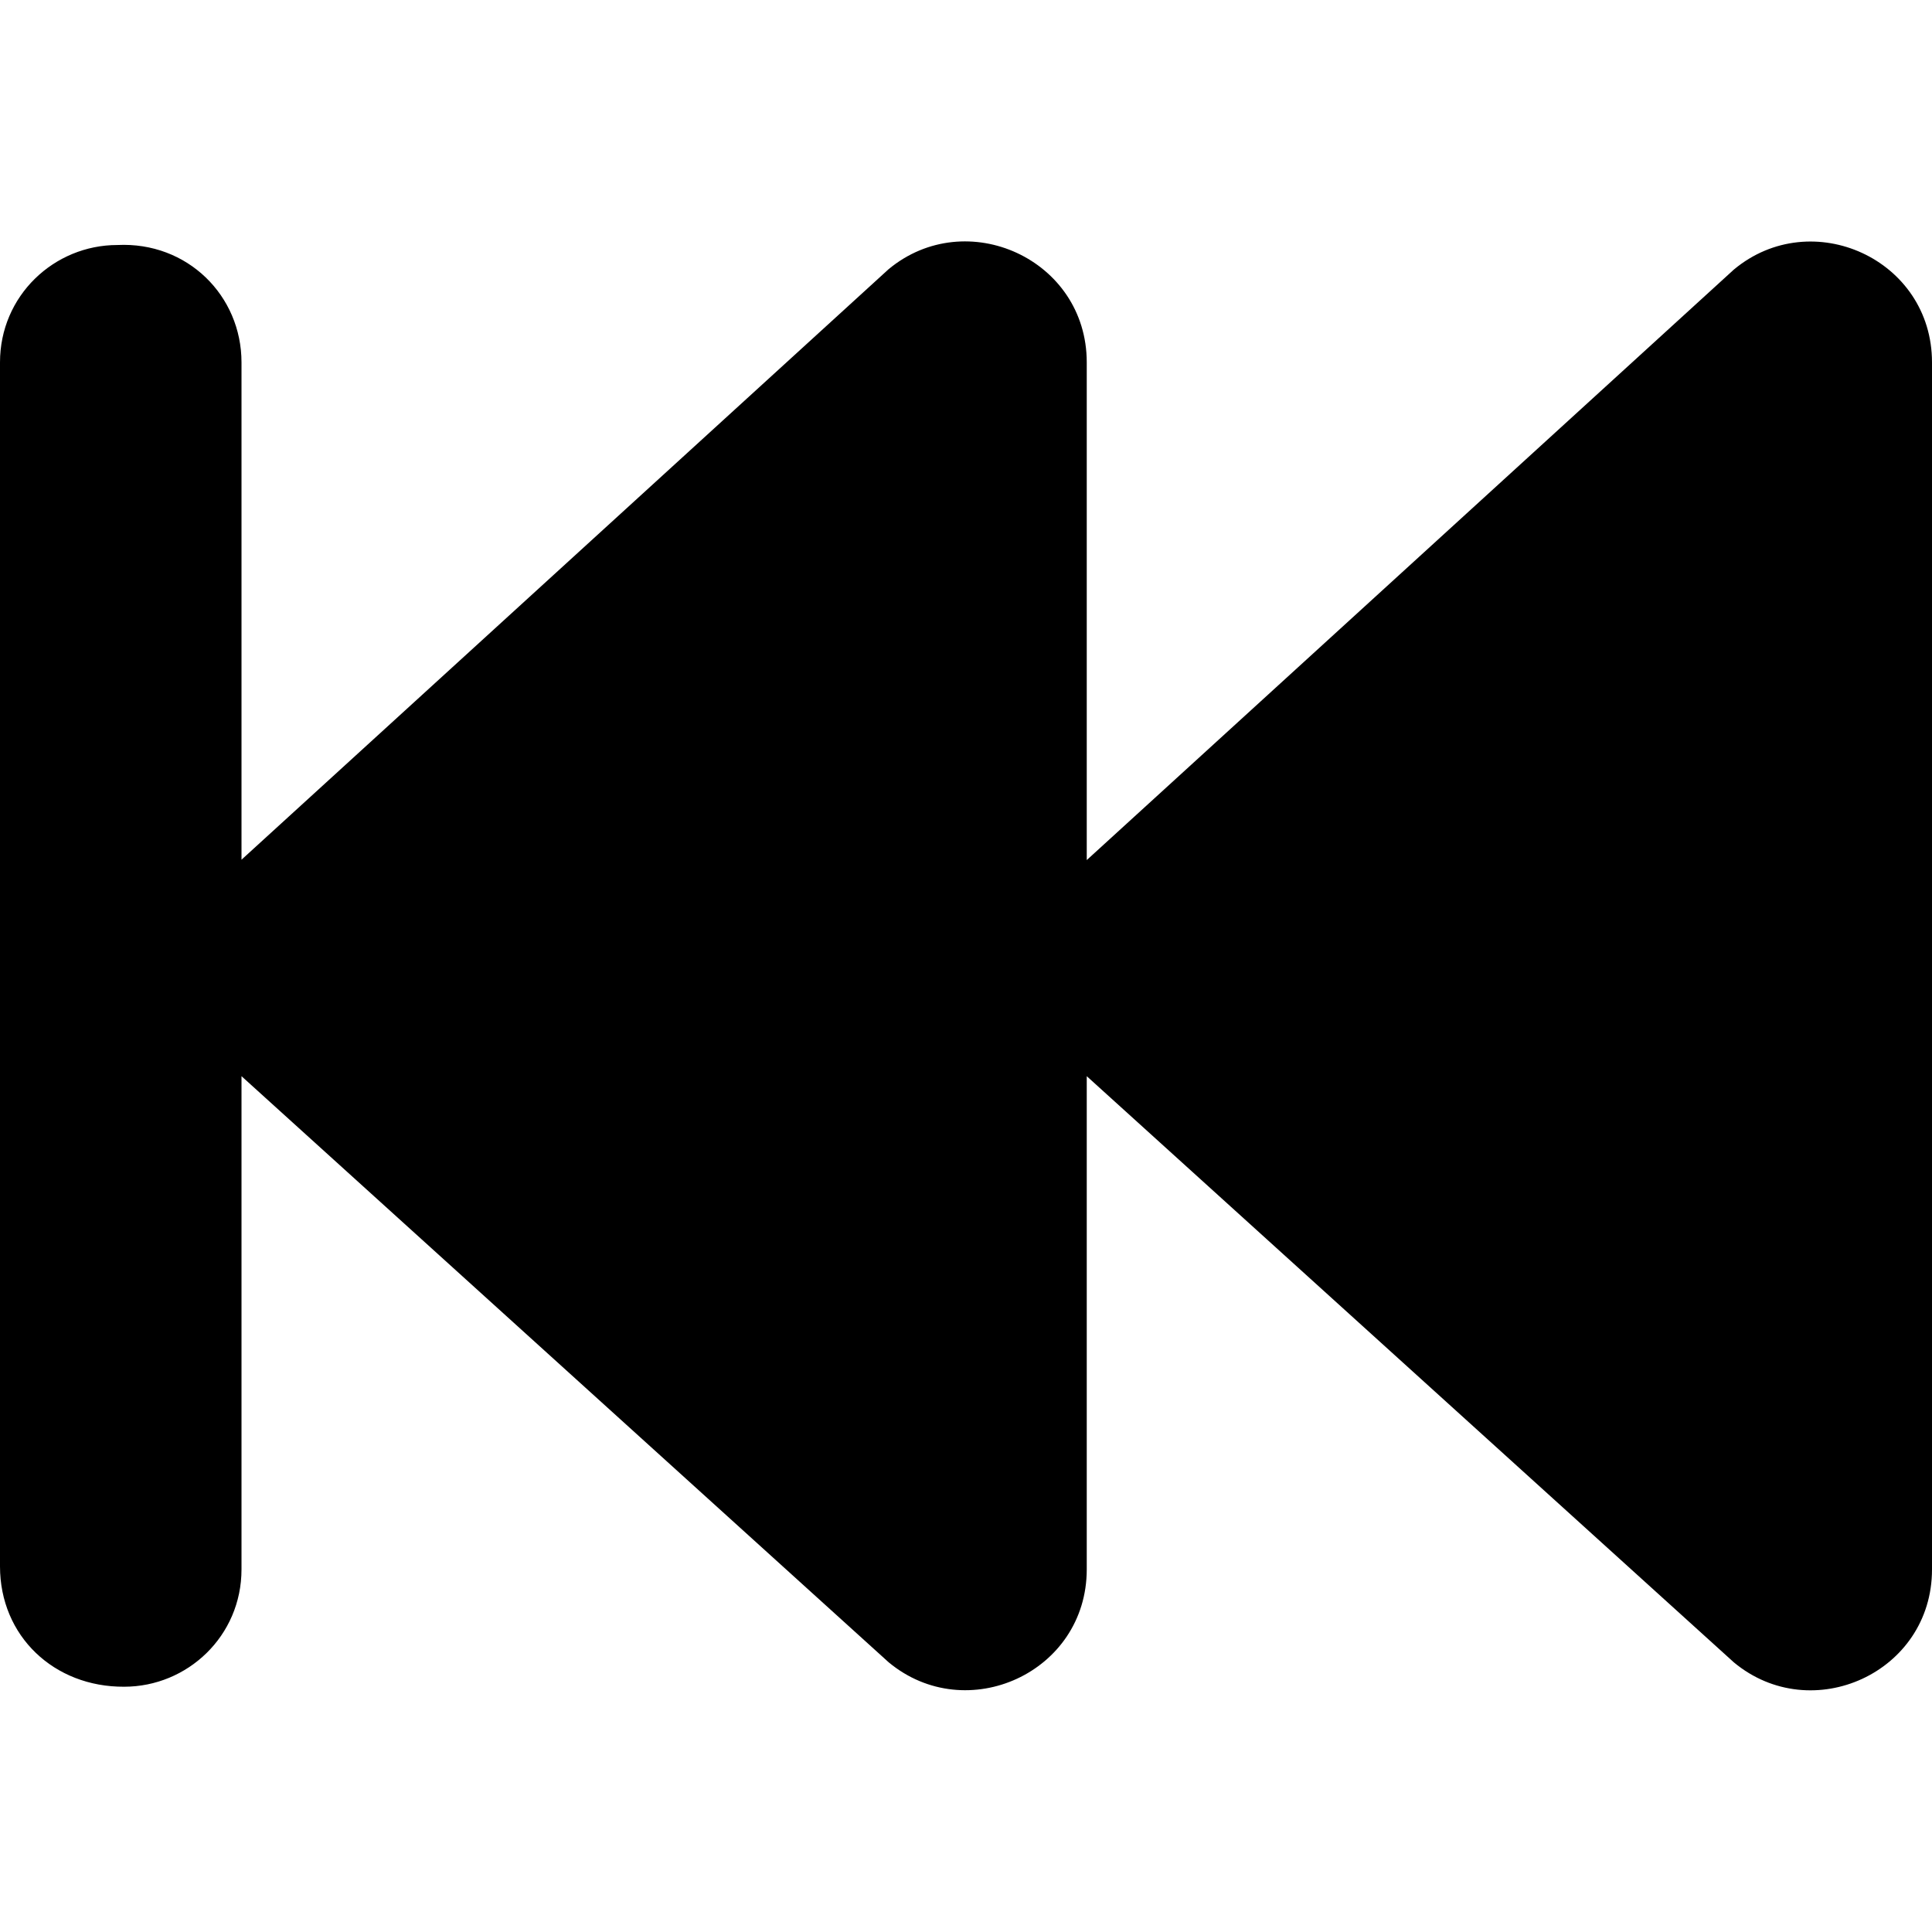
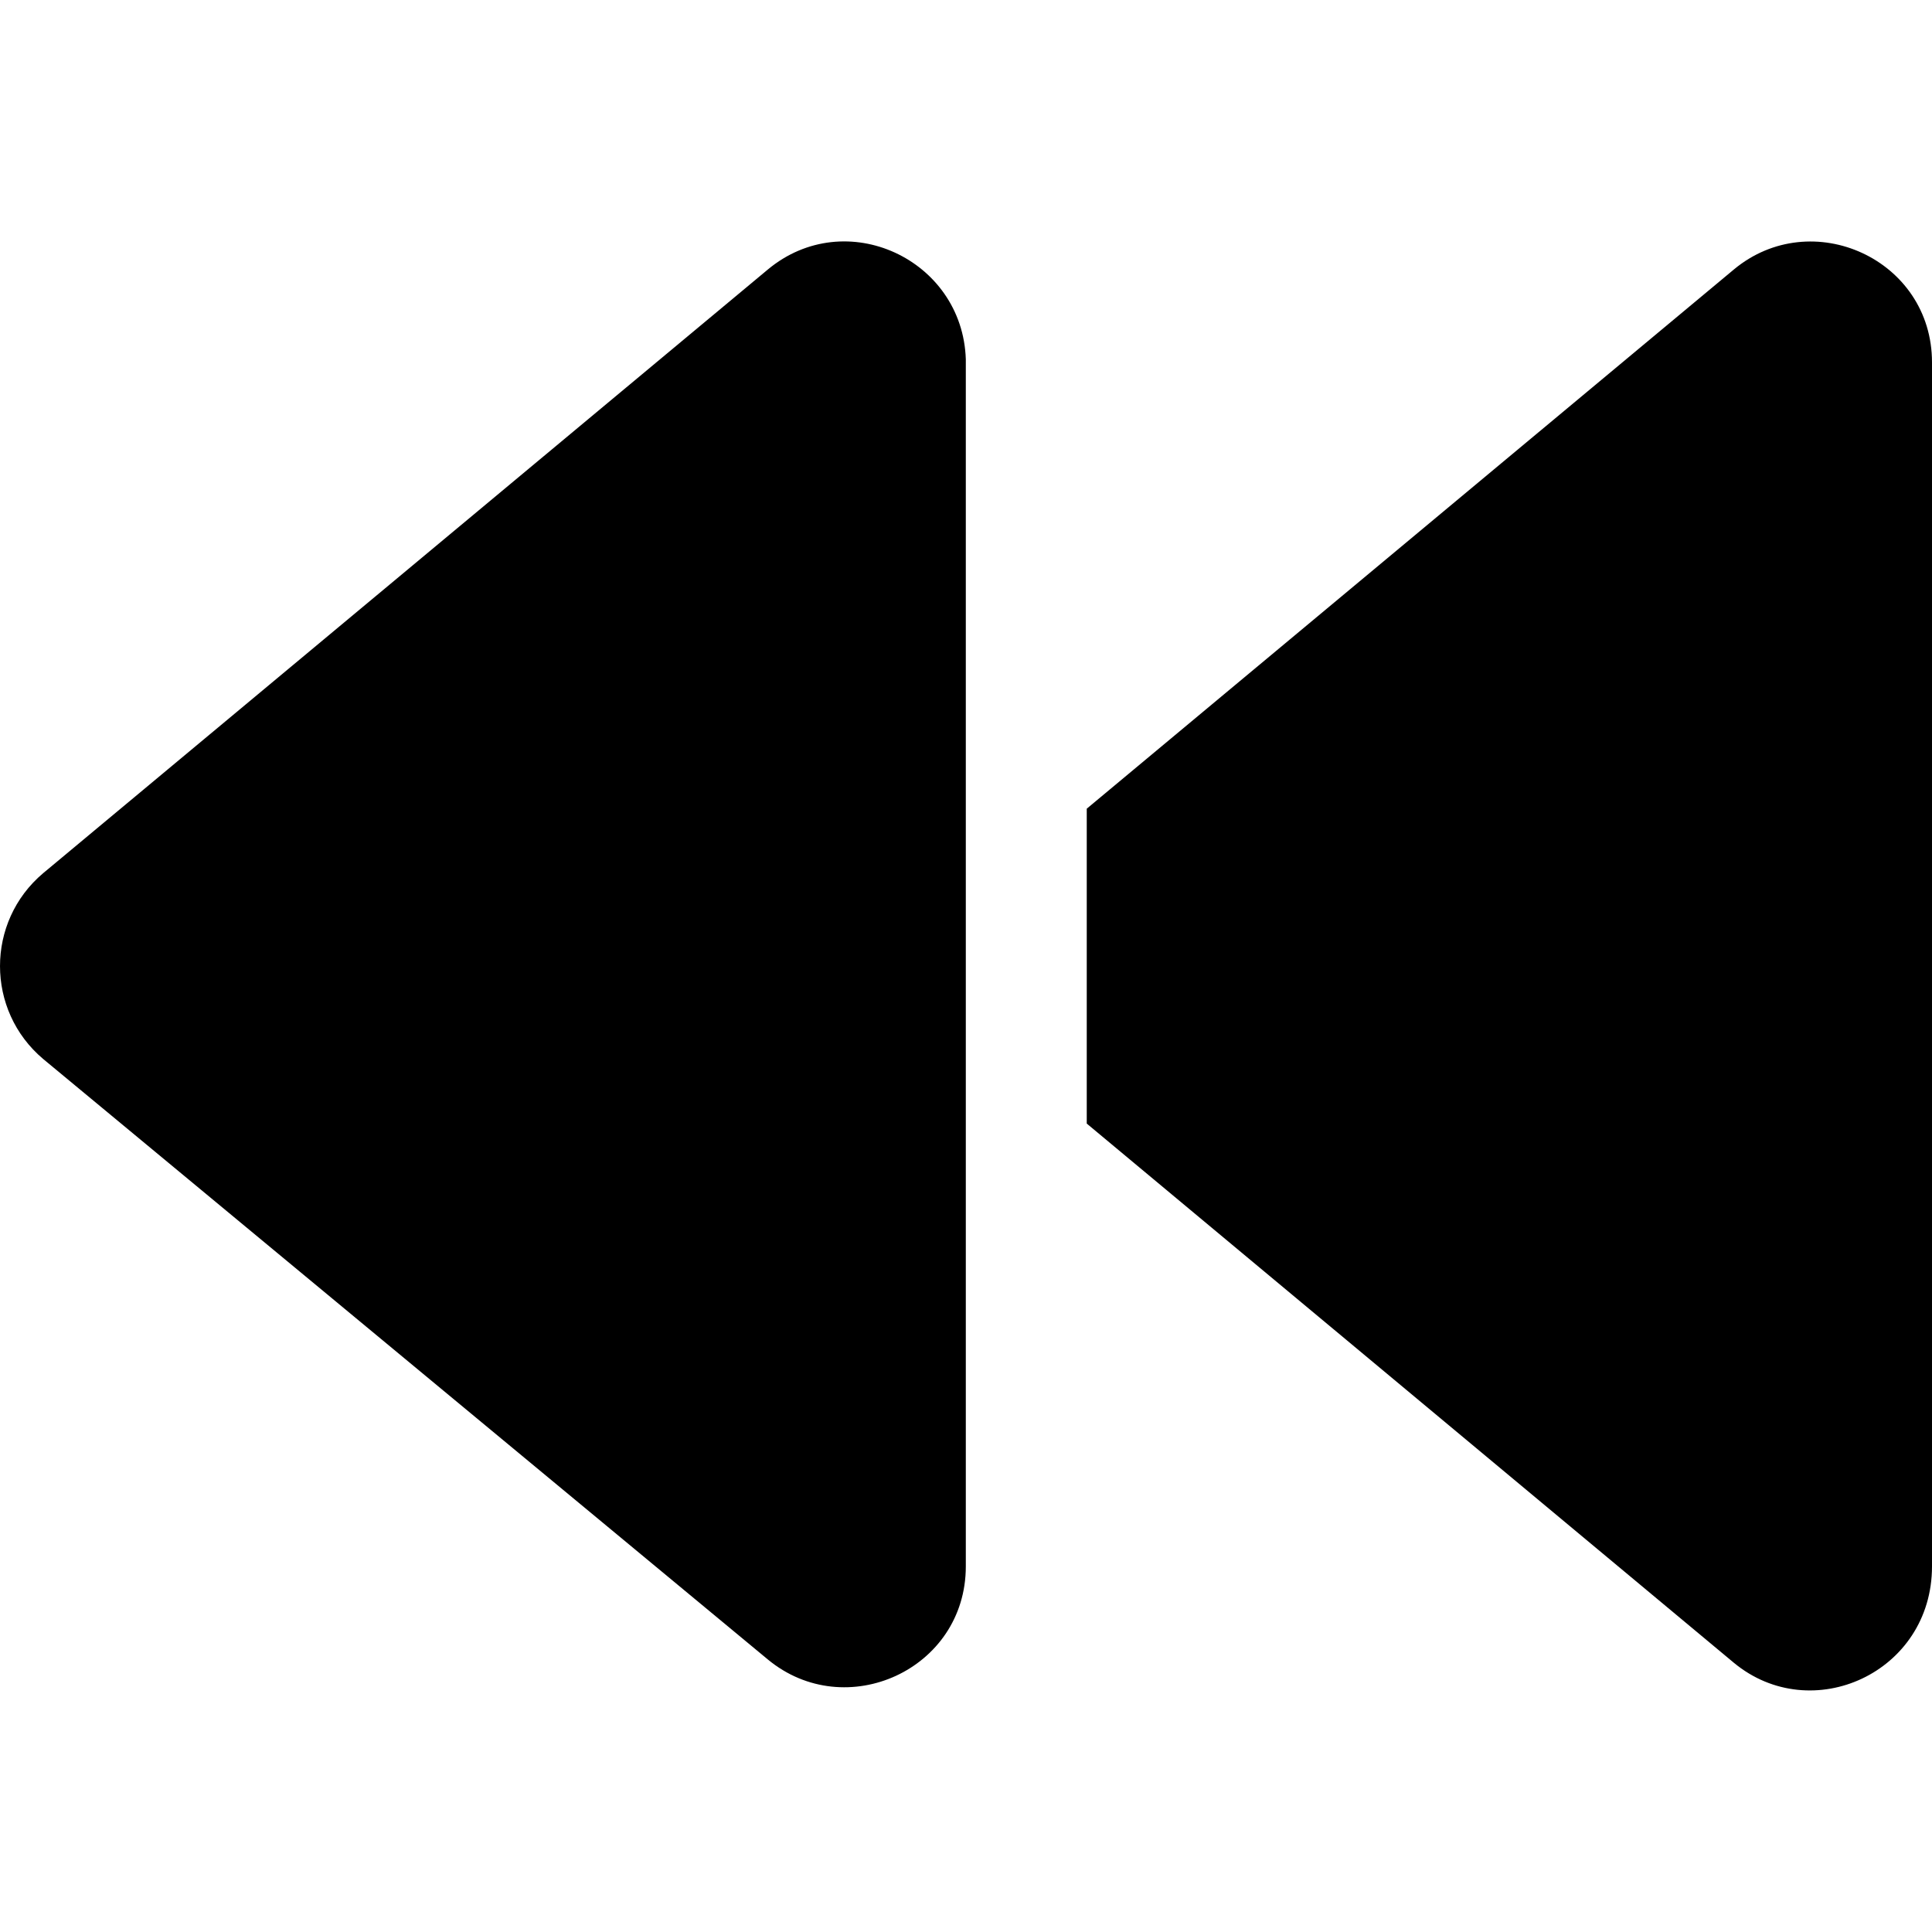
<svg xmlns="http://www.w3.org/2000/svg" viewBox="0 0 512 512">
-   <path d="M0 415.1V96.03c0-17.67 14.33-31.1 31.1-31.1C49.67 64.03 64 78.36 64 96.03v131.8l171.5-156.5C256.1 54.28 288 68.66 288 96.03v131.9l171.5-156.5C480.1 54.28 512 68.66 512 96.03v319.9c0 27.37-31.88 41.74-52.5 24.62L288 285.2v130.7c0 27.37-31.88 41.74-52.5 24.62L64 285.2v130.7c0 17.67-14.33 31.1-31.1 31.1C14.33 447.1 0 433.6 0 415.1z" />
+   <path d="M459.5 71.41l-171.5 142.9v83.45l171.5 142.9C480.1 457.7 512 443.3 512 415.1V96.03C512 68.66 480.1 54.28 459.5 71.41zM203.5 71.41L11.44 231.4c-15.25 12.87-15.25 36.37 0 49.24l192 159.1c20.63 17.12 52.51 2.749 52.51-24.62v-319.9C255.1 68.66 224.1 54.28 203.5 71.41z" />
</svg>
